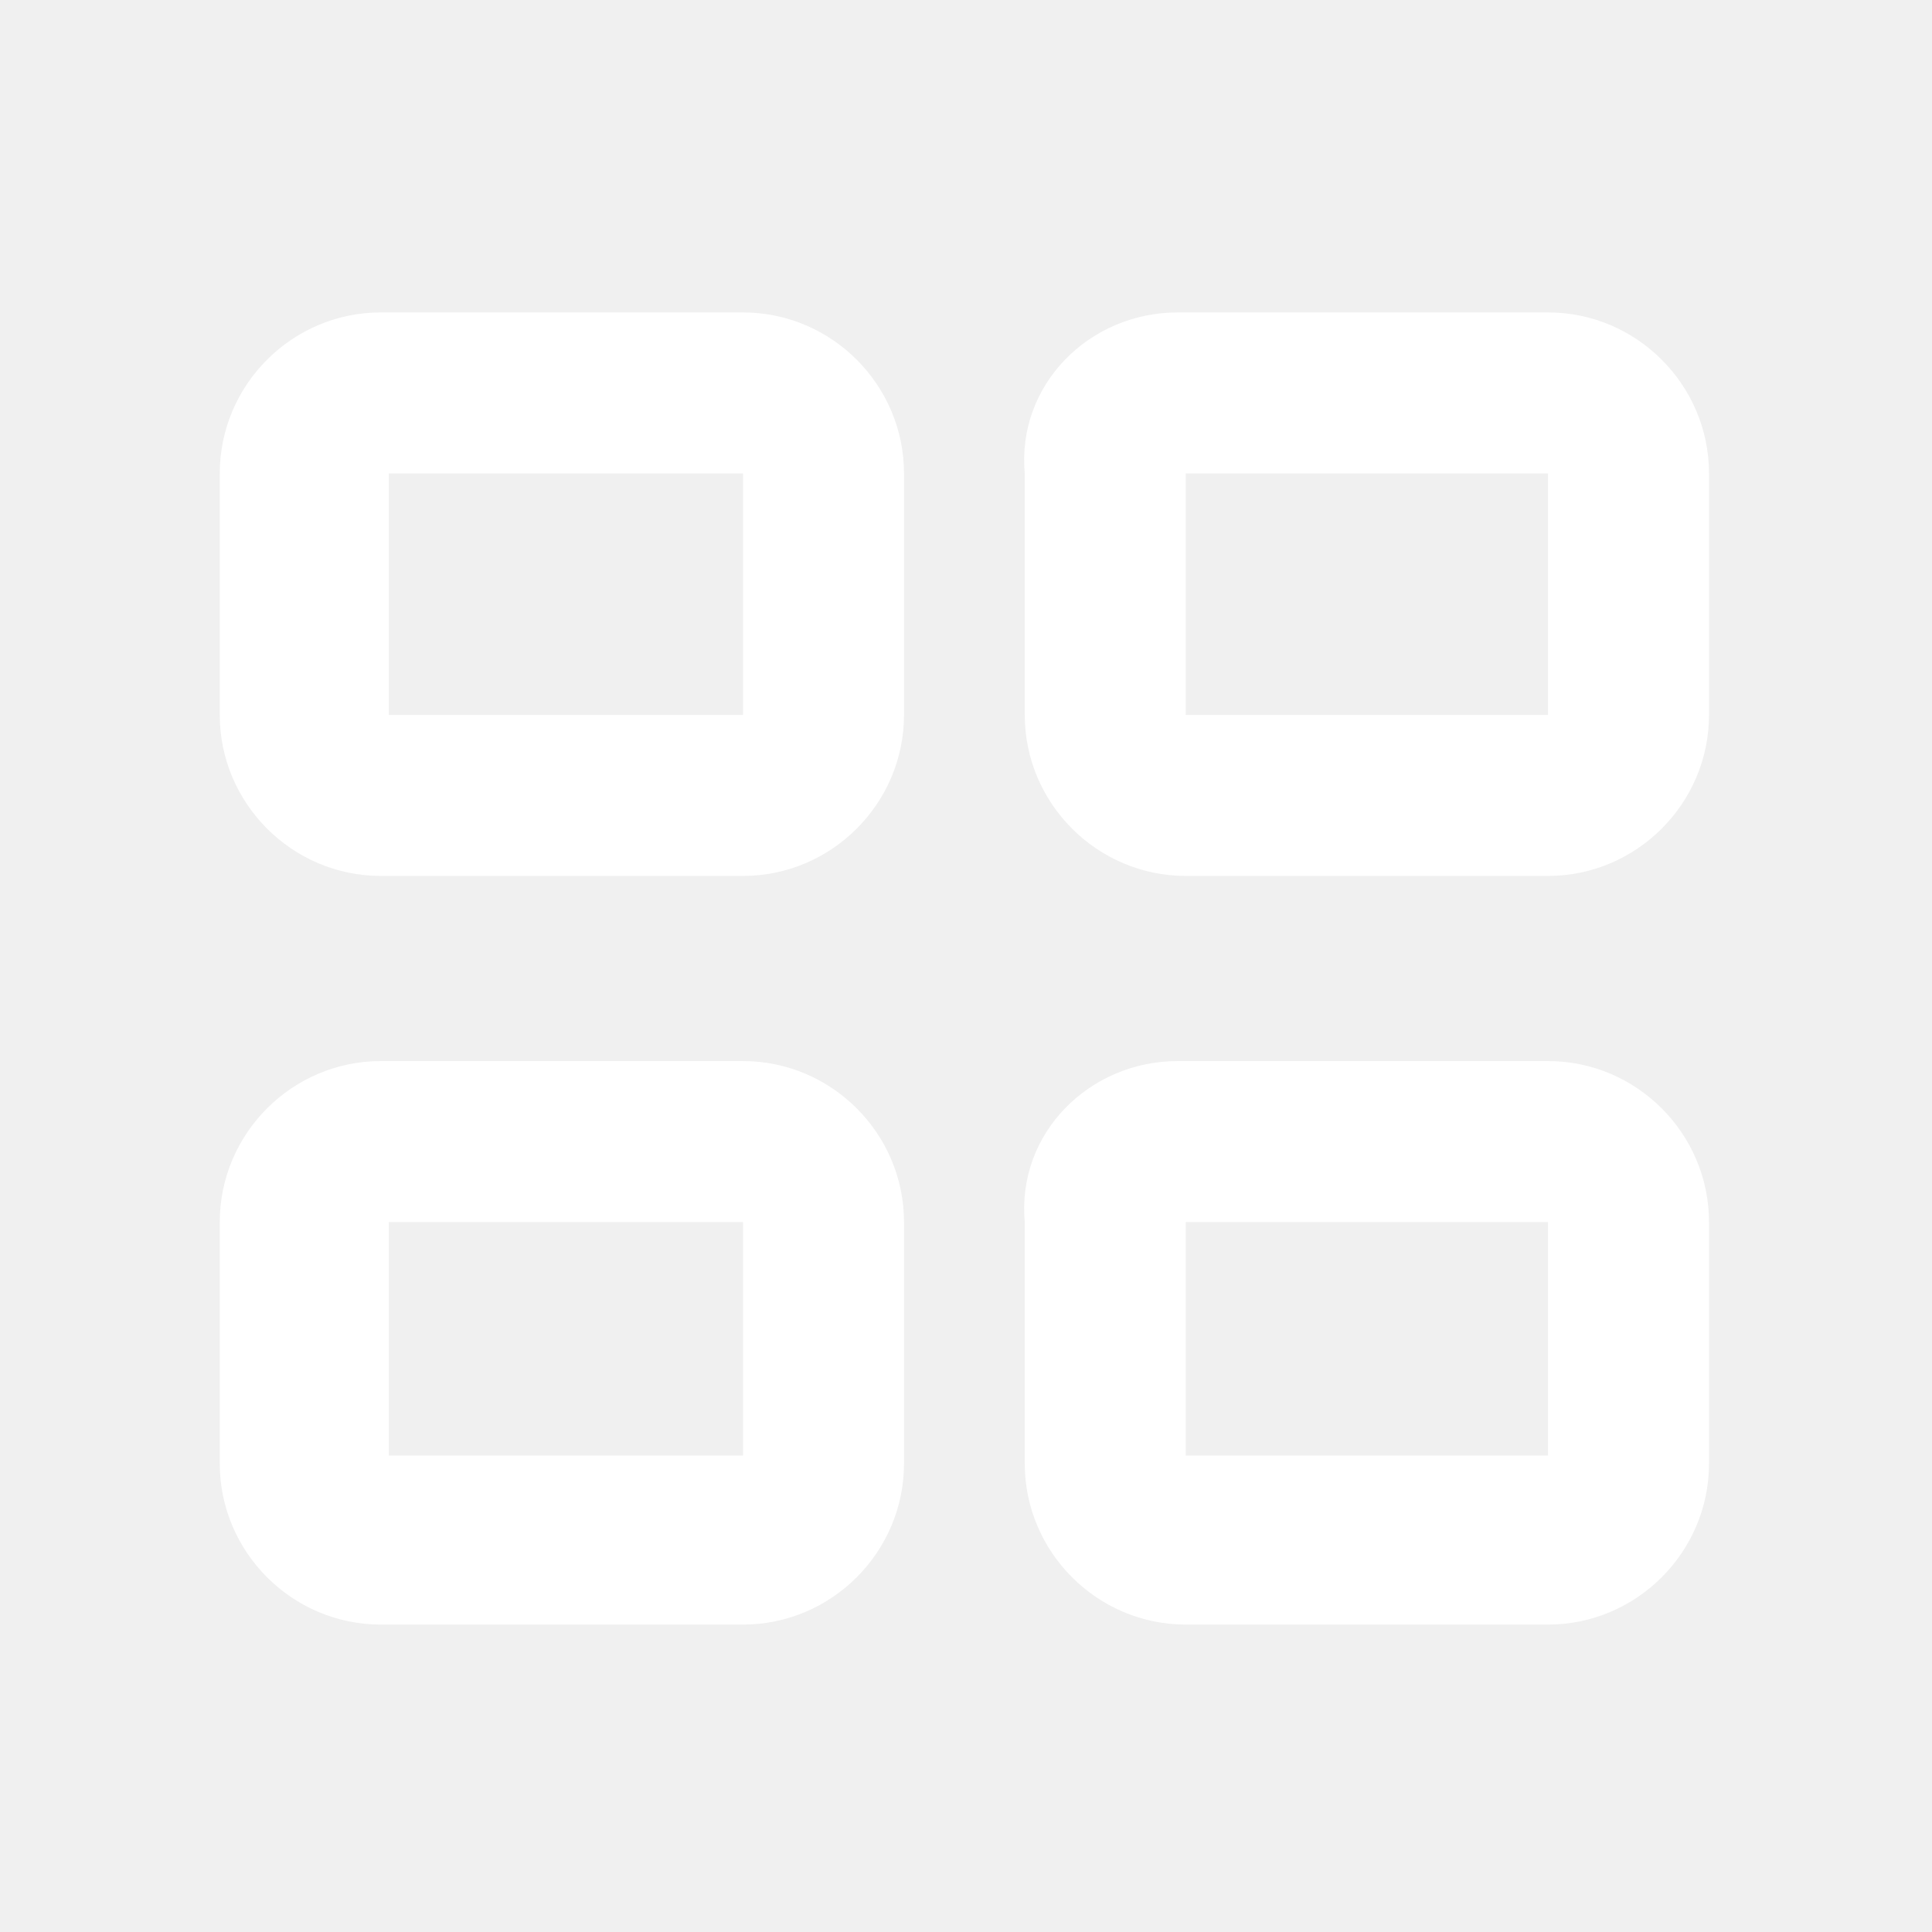
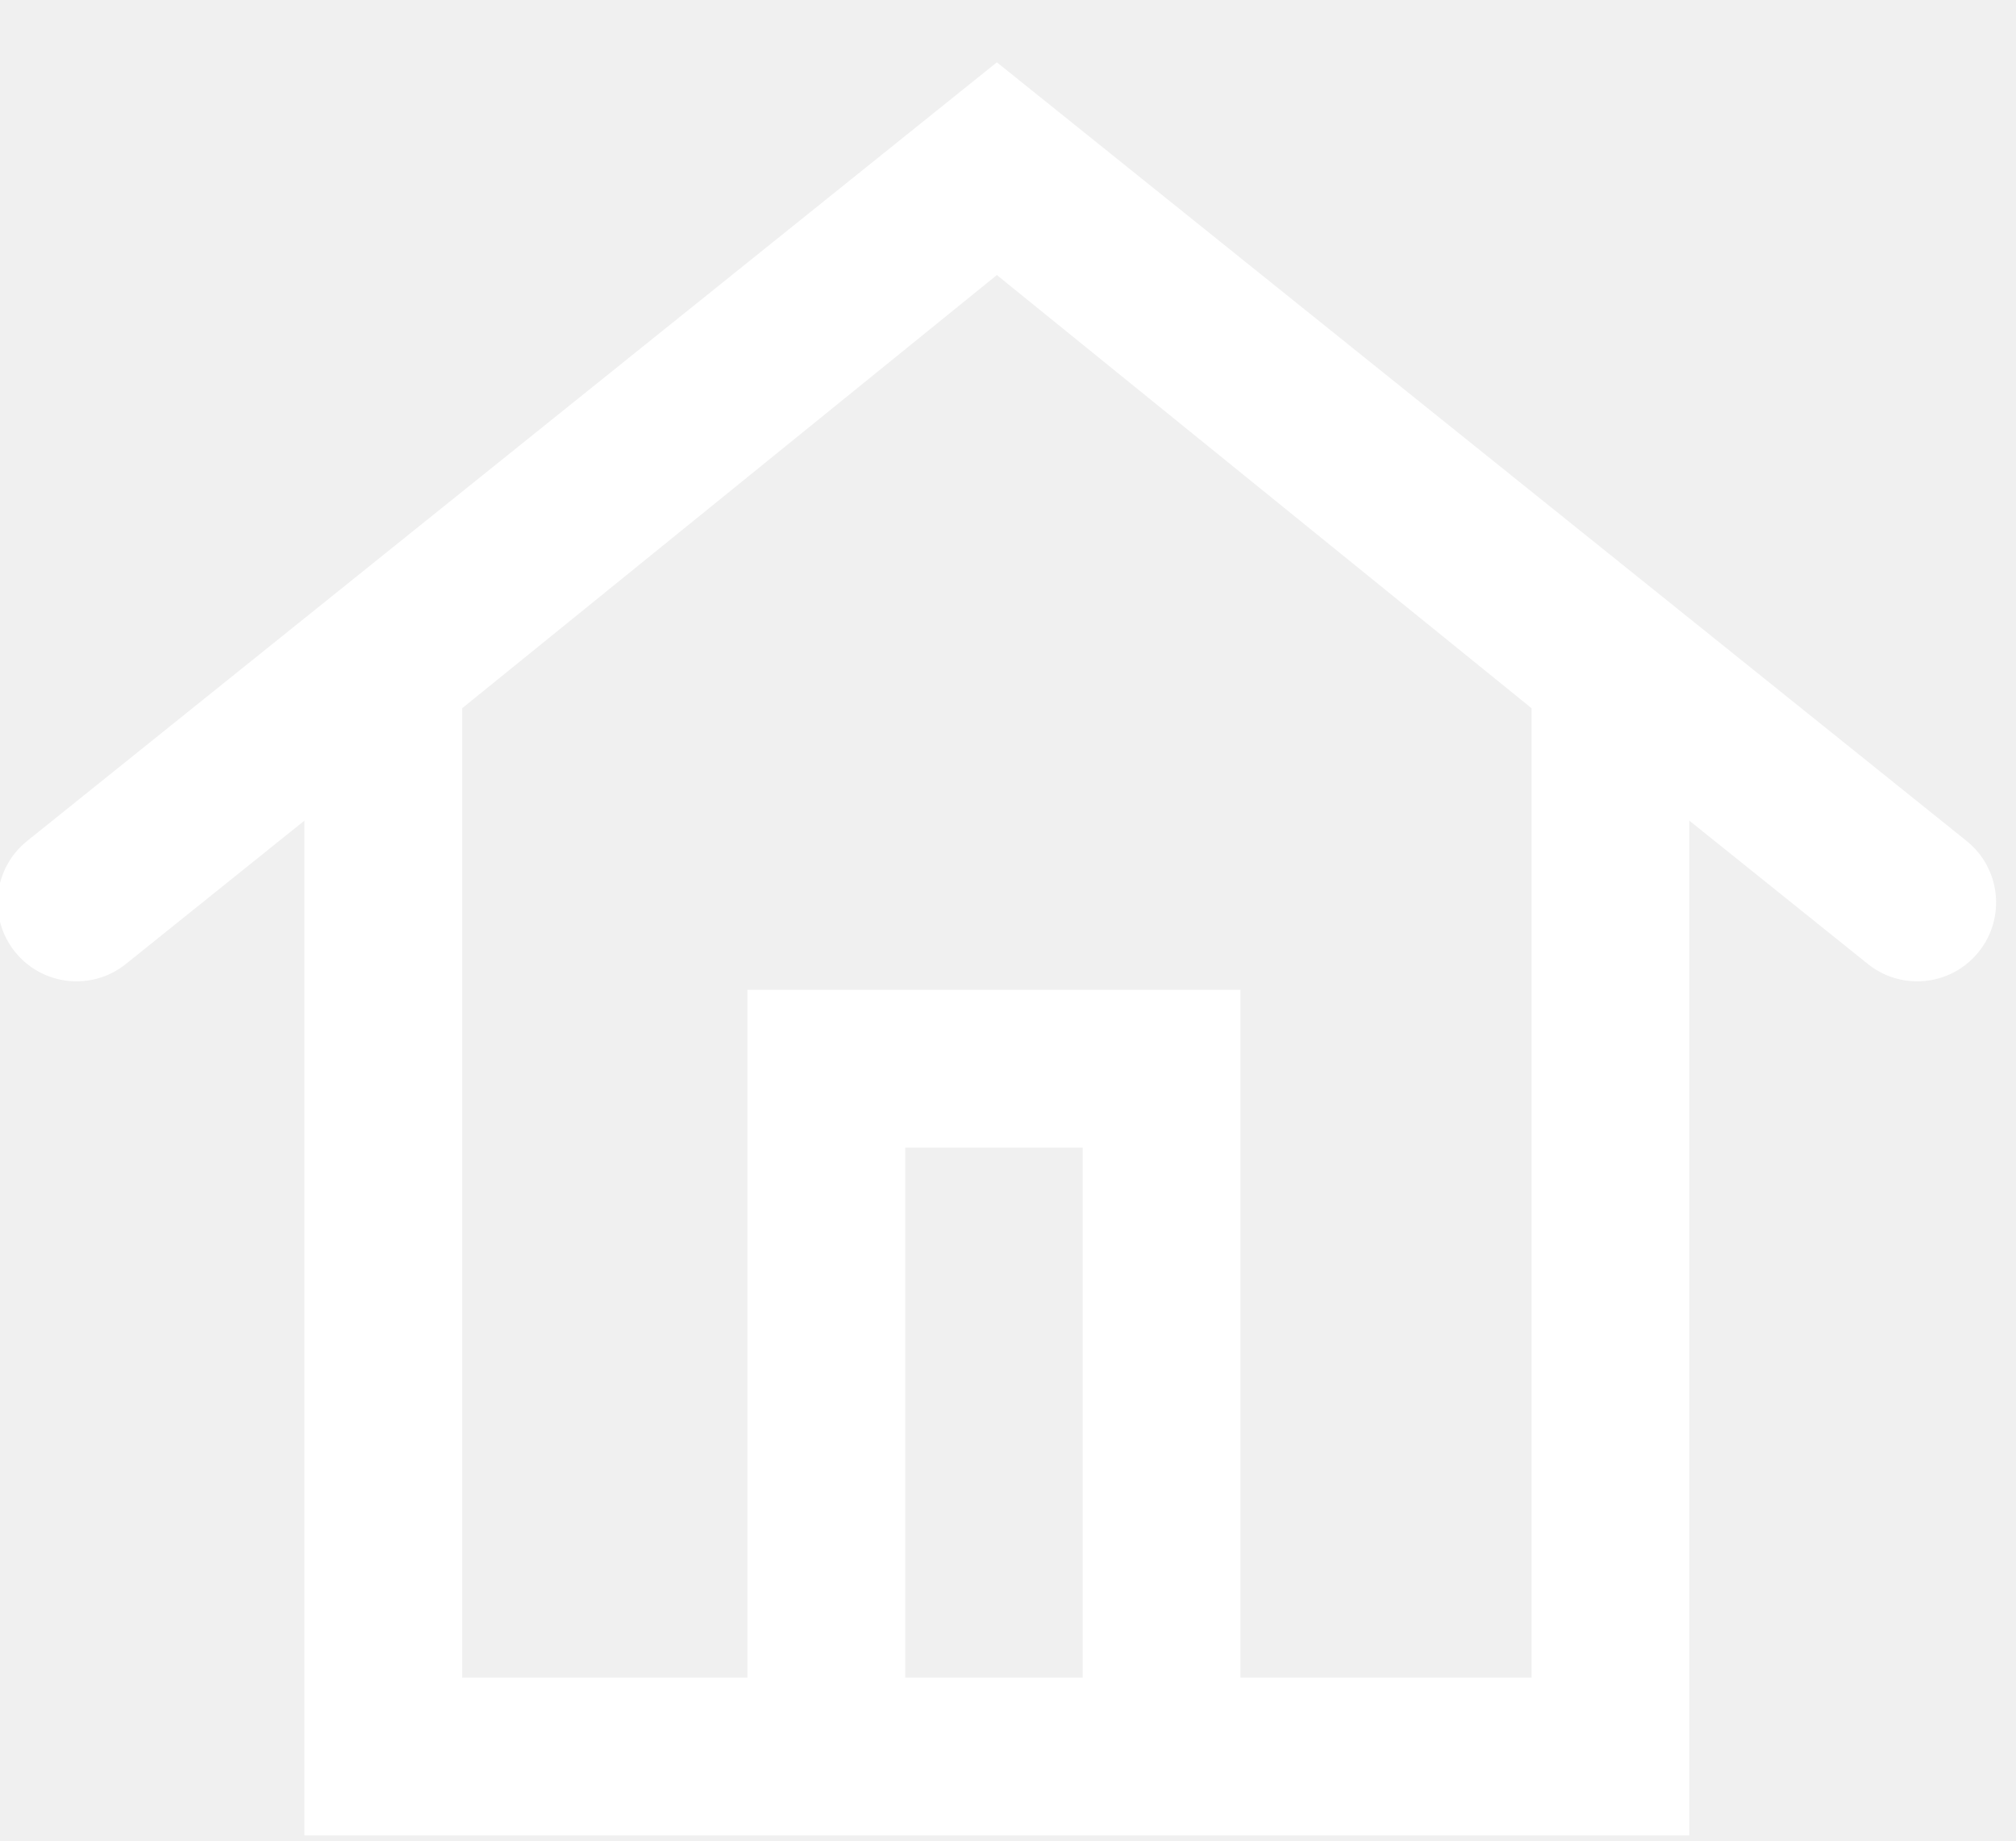
- <svg xmlns="http://www.w3.org/2000/svg" version="1.1" id="Layer_1" x="0px" y="0px" viewBox="0 0 24 24" style="enable-background:new 0 0 24 24;" xml:space="preserve">
-   <style type="text/css">
- 	.st0{opacity:0;fill:#262624;}
- 	.st1{fill:#FFFFFF;}
- </style>
-   <rect x="0" y="0" class="st0" width="24" height="24" />
-   <g id="Page-1_1_">
-     <g id="Cliqz-New-Custom-Block2-Copy-2" transform="translate(-200, -145)">
-       <g id="Page-1" transform="translate(144.2299, 140.681)">
-         <g id="Group-19" transform="translate(56, 4)">
-           <path id="Rectangle-4-Copy-4" class="st1" d="M4.6,18.4H9v-2.9H4.6V18.4z M4.5,13.5h4.5c1.1,0,2,0.9,2,2v3c0,1.1-0.9,2-2,2H4.5      c-1.1,0-2-0.9-2-2v-3C2.5,14.4,3.4,13.5,4.5,13.5z" />
-           <path id="Rectangle-4-Copy-5" class="st1" d="M4.6,9.2H9V6.2H4.6V9.2z M4.5,4.2h4.5c1.1,0,2,0.9,2,2v3c0,1.1-0.9,2-2,2H4.5      c-1.1,0-2-0.9-2-2v-3C2.5,5.1,3.4,4.2,4.5,4.2z" />
-           <path id="Rectangle-4-Copy-6" class="st1" d="M14.5,18.4h4.5v-2.9h-4.5V18.4z M14.4,13.5H19c1.1,0,2,0.9,2,2v3c0,1.1-0.9,2-2,2      h-4.5c-1.1,0-2-0.9-2-2v-3C12.4,14.4,13.3,13.5,14.4,13.5z" />
-           <path id="Rectangle-4-Copy-7" class="st1" d="M14.5,9.2h4.5V6.2h-4.5V9.2z M14.4,4.2H19c1.1,0,2,0.9,2,2v3c0,1.1-0.9,2-2,2h-4.5      c-1.1,0-2-0.9-2-2v-3C12.4,5.1,13.3,4.2,14.4,4.2z" />
-         </g>
-       </g>
+ <svg xmlns="http://www.w3.org/2000/svg" width="23px" height="21px" viewBox="0 0 23 21" version="1.1">
+   <defs />
+   <g id="Page-1" stroke="none" stroke-width="1" fill="none" fill-rule="evenodd">
+     <g id="Home" transform="translate(-1, 0)" fill-rule="nonzero" fill="#FFFFFF">
+       <path d="M4.473,7.222 L12.373,0.822 L20.273,7.222 L20.273,20.94 L15.599,20.94 L9.132,20.94 L4.473,20.94 L4.473,7.222 Z M6.273,8.08 L6.273,19.14 L9.132,19.14 L15.599,19.14 L18.473,19.14 L18.473,8.08 L12.373,3.138 L6.273,8.08 Z" id="Fill-1" />
+       <path d="M22.873,11.196 C22.675,11.196 22.476,11.131 22.31,10.998 L12.373,3.02 L2.436,10.998 C2.05,11.308 1.483,11.248 1.171,10.859 C0.86,10.472 0.922,9.905 1.31,9.594 L12.373,0.711 L23.436,9.594 C23.824,9.905 23.886,10.472 23.575,10.859 C23.397,11.081 23.136,11.196 22.873,11.196 Z M15.152,20.166 L13.352,20.166 L13.352,13.093 L11.327,13.093 L11.327,20.166 L9.527,20.166 L9.527,11.293 L15.152,11.293 L15.152,20.166 Z" id="Combined-Shape" />
    </g>
  </g>
</svg>
